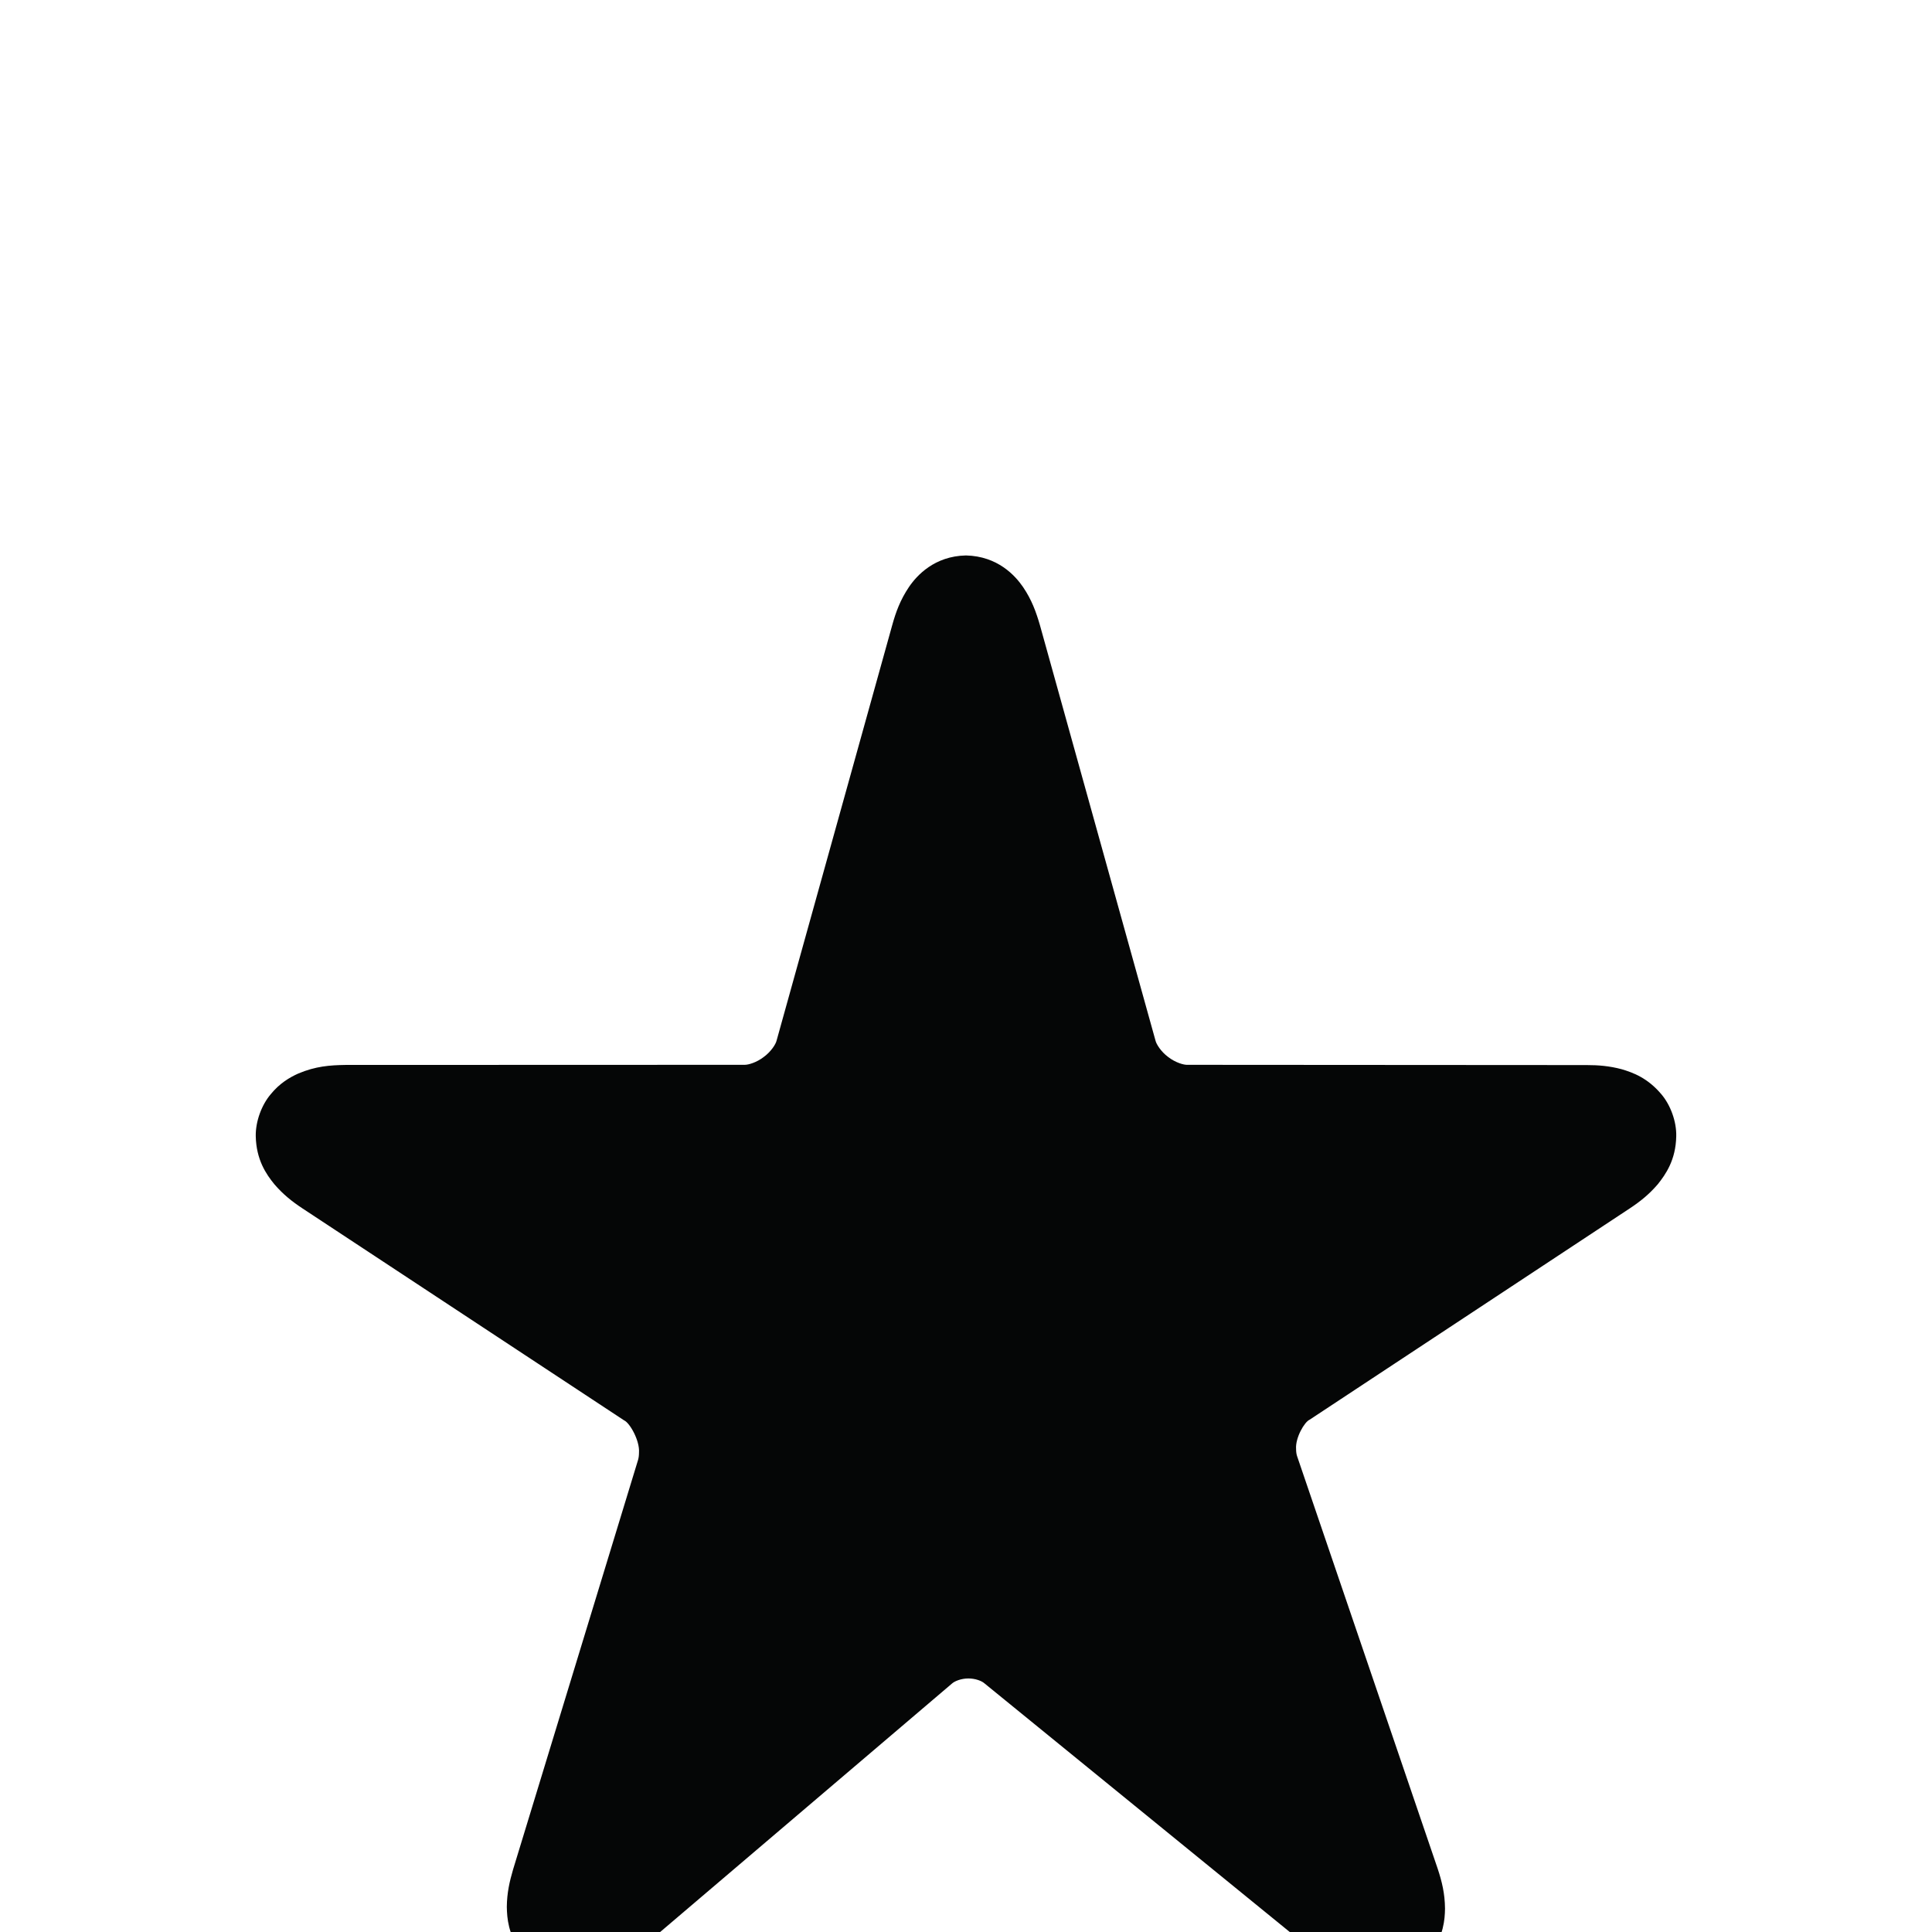
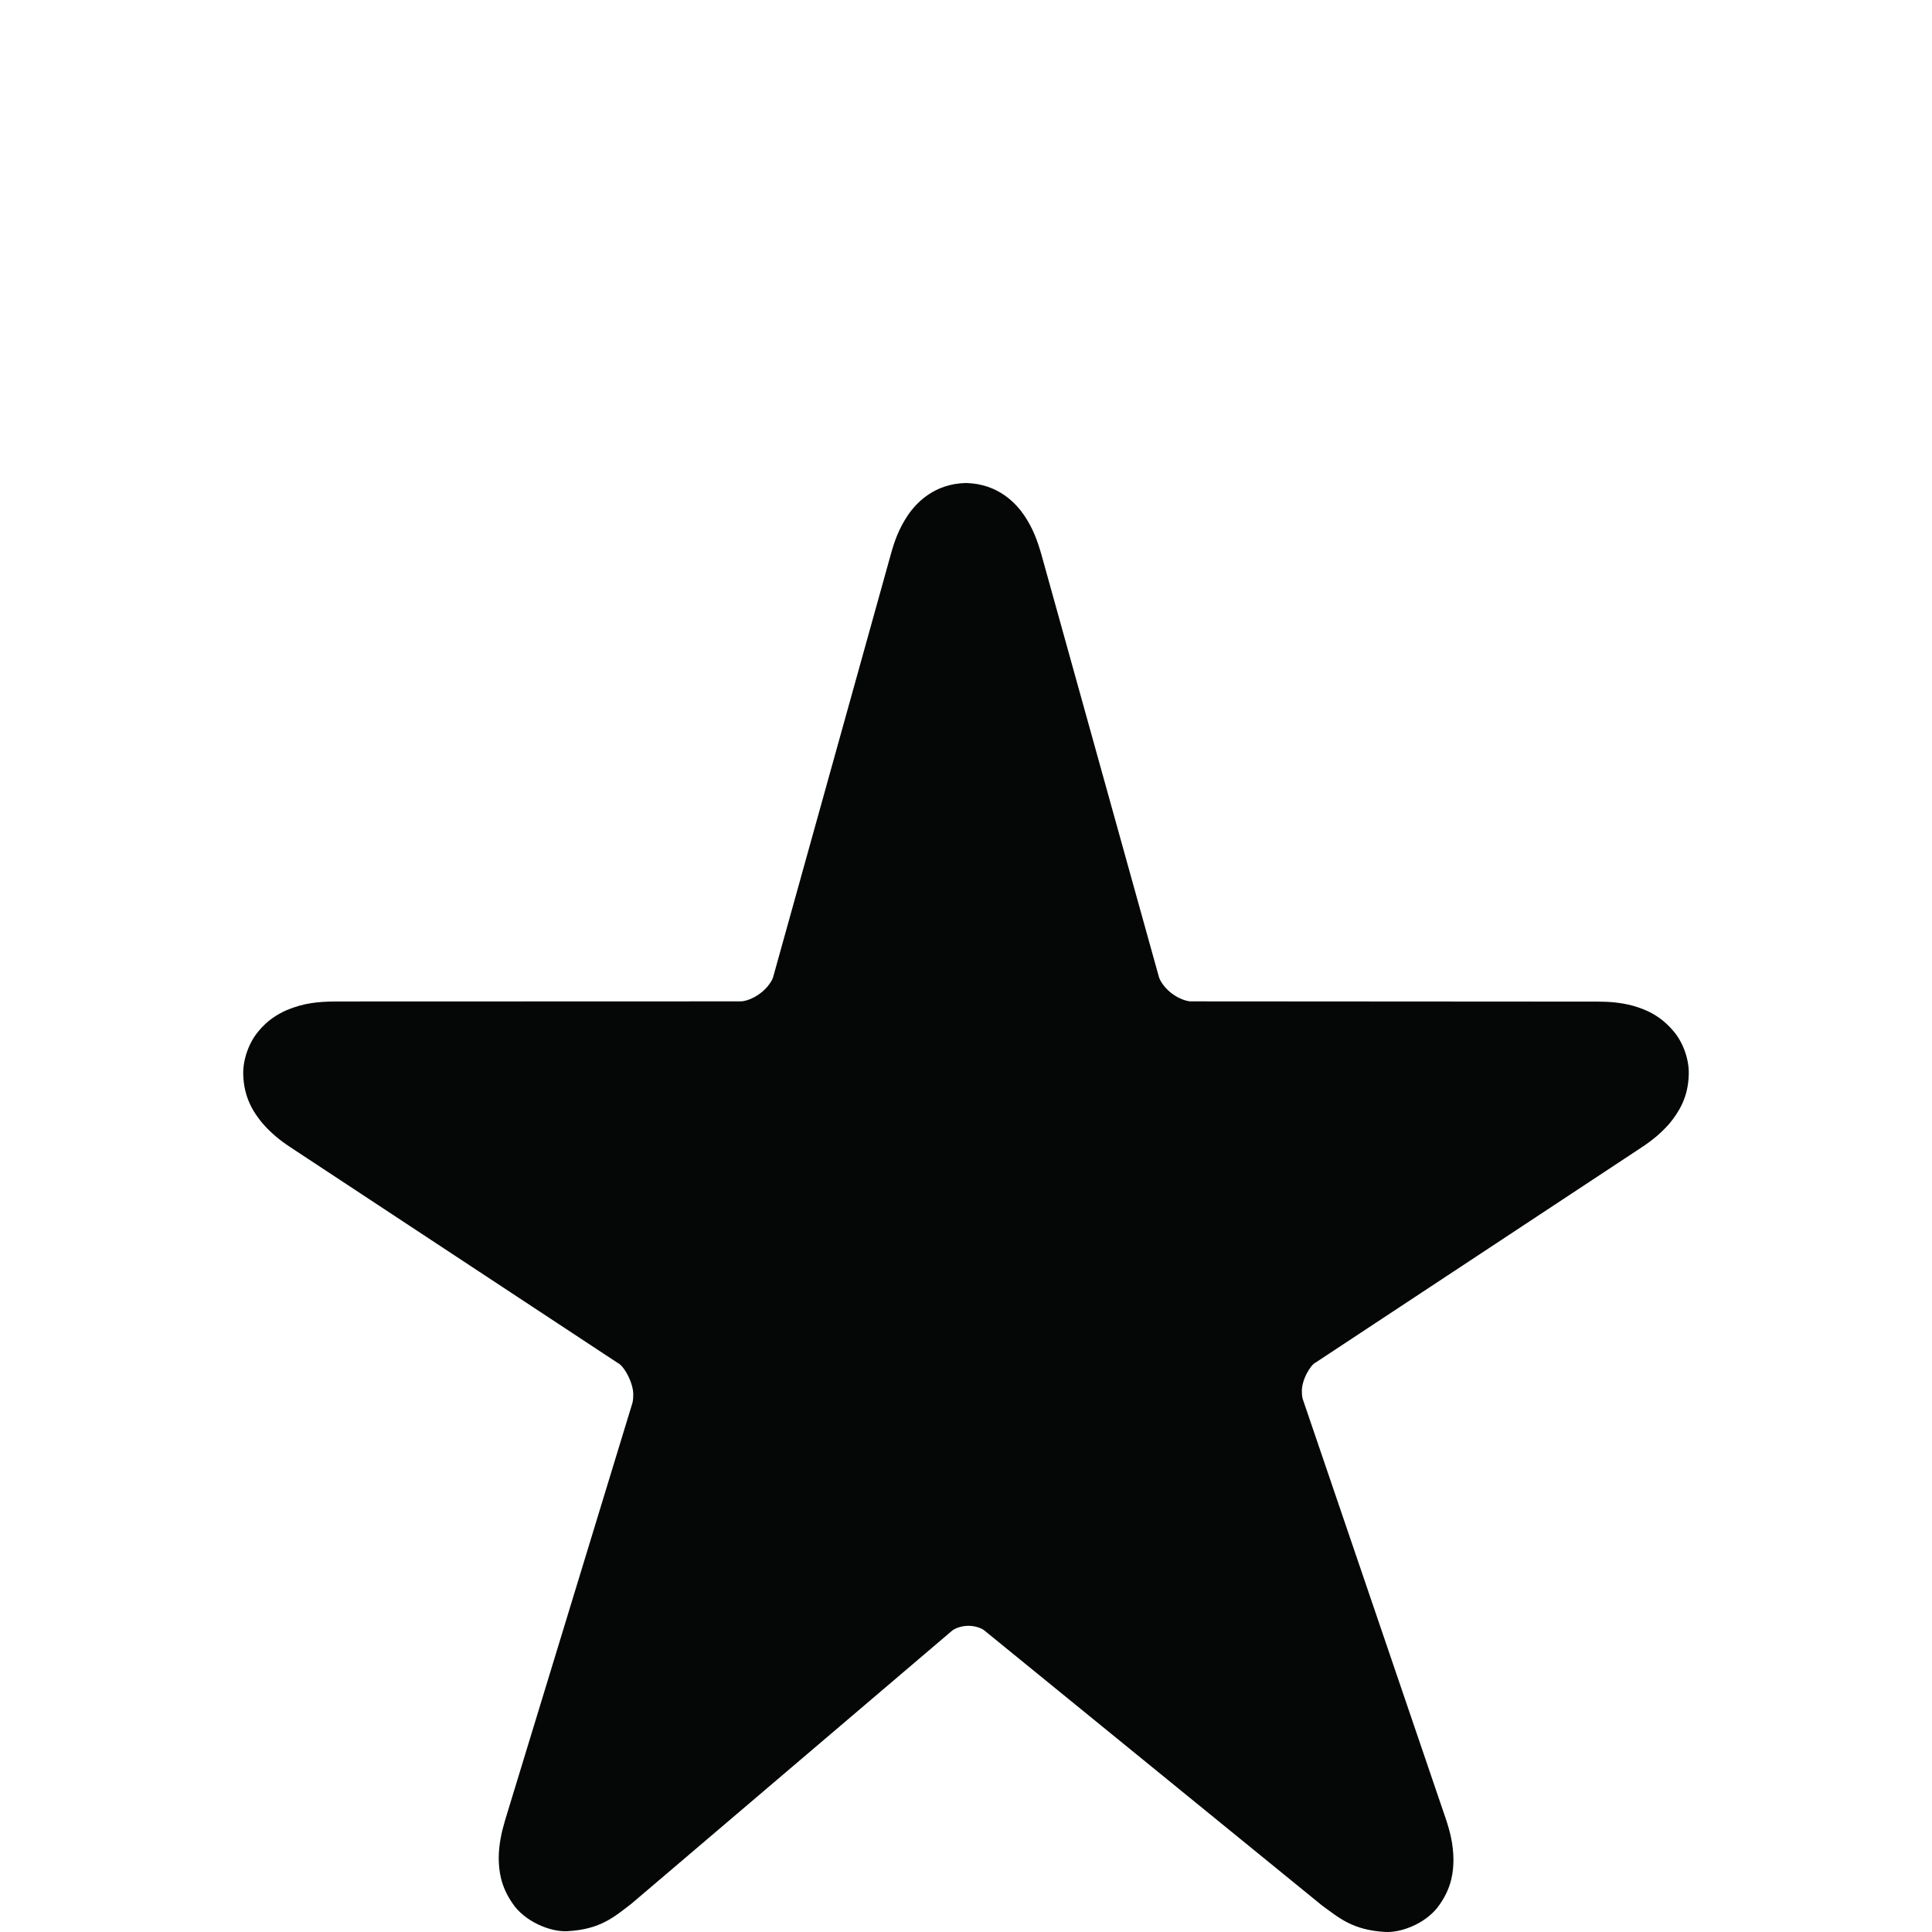
<svg xmlns="http://www.w3.org/2000/svg" version="1.1" id="Layer_1" x="0px" y="0px" width="1000px" height="1000px" viewBox="0 0 1000 1000" enable-background="new 0 0 1000 1000" xml:space="preserve">
-   <path fill="#050606" d="M859.99,566.467c-7.105-8.475-14.604-11.277-20.729-13.07c-6.258-1.662-11.994-2.117-17.959-2.117  l-206.608-0.131c-1.923,0.131-6.355-1.174-10.038-4.041c-3.781-2.805-6.16-6.682-6.584-8.541l-59.842-215.115  c-1.988-6.779-4.173-12.906-8.671-19.557c-4.105-5.996-13.135-16.003-29.562-16.395c-16.329,0.326-25.455,10.332-29.562,16.395  c-4.498,6.715-6.714,12.843-8.604,19.621L401.99,538.502c-0.393,1.891-2.869,5.801-6.617,8.539  c-3.65,2.869-8.083,4.172-10.006,4.105l-206.642,0.066c-7.953,0.129-15.386,0.65-24.381,4.465  c-4.433,1.988-9.646,5.051-14.242,10.725c-4.661,5.475-7.855,14.016-7.726,21.674c0.261,12.256,5.41,19.719,9.647,24.902  c4.498,5.246,9.19,8.963,14.472,12.449l166.519,109.74c2.968,1.271,8.183,10.496,7.726,16.689c0,1.531-0.195,2.77-0.456,3.717  l-64.73,212.117c-1.792,6.127-3.16,12.059-3.227,19.295c0.098,6.061,0.814,13.947,6.941,22.814  c5.933,9.125,19.101,14.828,28.097,14.275c17.014-0.912,24.119-7.627,32.527-14.016l162.805-138.619  c1.336-1.238,4.726-2.674,8.538-2.674c3.685,0,6.91,1.305,8.246,2.479l171.604,139.76c8.507,6.16,15.481,12.549,32.104,13.461  c0.393,0,0.815,0.033,1.206,0.033c8.572,0,20.566-5.184,26.435-13.854c6.258-8.801,7.04-16.816,7.104-22.75  c-0.064-7.789-1.598-14.016-3.781-20.631l-72.748-213.455c-0.325-0.912-0.555-2.215-0.555-3.846  c-0.424-5.736,4.303-13.949,7.008-15.123L843.53,625.49c5.28-3.488,10.007-7.236,14.505-12.482c4.172-5.217,9.354-12.646,9.583-24.9  C867.812,580.48,864.618,571.941,859.99,566.467z" />
+   <path fill="#050606" d="M866.341,533.889c-7.23-8.624-14.862-11.476-21.095-13.302c-6.368-1.69-12.206-2.153-18.276-2.153  l-210.252-0.133c-1.957,0.133-6.468-1.195-10.215-4.112c-3.849-2.855-6.27-6.801-6.7-8.691l-60.897-218.911  c-2.023-6.899-4.248-13.134-8.825-19.902c-4.177-6.102-13.366-16.285-30.083-16.684c-16.617,0.332-25.904,10.514-30.084,16.684  c-4.578,6.833-6.833,13.069-8.755,19.967L400.261,505.43c-0.4,1.925-2.92,5.903-6.734,8.69c-3.715,2.92-8.226,4.245-10.183,4.178  l-210.288,0.066c-8.093,0.131-15.658,0.662-24.812,4.544c-4.511,2.023-9.816,5.141-14.493,10.914  c-4.744,5.571-7.994,14.264-7.862,22.057c0.266,12.472,5.505,20.066,9.817,25.341c4.578,5.339,9.352,9.122,14.728,12.669  l169.456,111.676c3.021,1.293,8.328,10.682,7.863,16.983c0,1.558-0.199,2.819-0.464,3.783l-65.872,215.858  c-1.823,6.235-3.216,12.272-3.284,19.636c0.099,6.168,0.828,14.192,7.063,23.217c6.038,9.285,19.438,15.089,28.593,14.526  c17.313-0.928,24.544-7.761,33.1-14.264l165.678-141.063c1.359-1.26,4.809-2.722,8.688-2.722c3.75,0,7.031,1.328,8.392,2.522  l174.631,142.226c8.657,6.269,15.755,12.771,32.671,13.698c0.399,0,0.829,0.034,1.227,0.034c8.724,0,20.93-5.276,26.902-14.099  c6.368-8.956,7.164-17.112,7.229-23.151c-0.064-7.927-1.626-14.263-3.847-20.995L674.43,724.534  c-0.331-0.929-0.566-2.254-0.566-3.914c-0.431-5.837,4.38-14.195,7.133-15.39l168.595-111.277  c5.373-3.55,10.184-7.364,14.761-12.703c4.245-5.309,9.519-12.868,9.752-25.338C874.302,548.149,871.051,539.46,866.341,533.889z" />
</svg>
